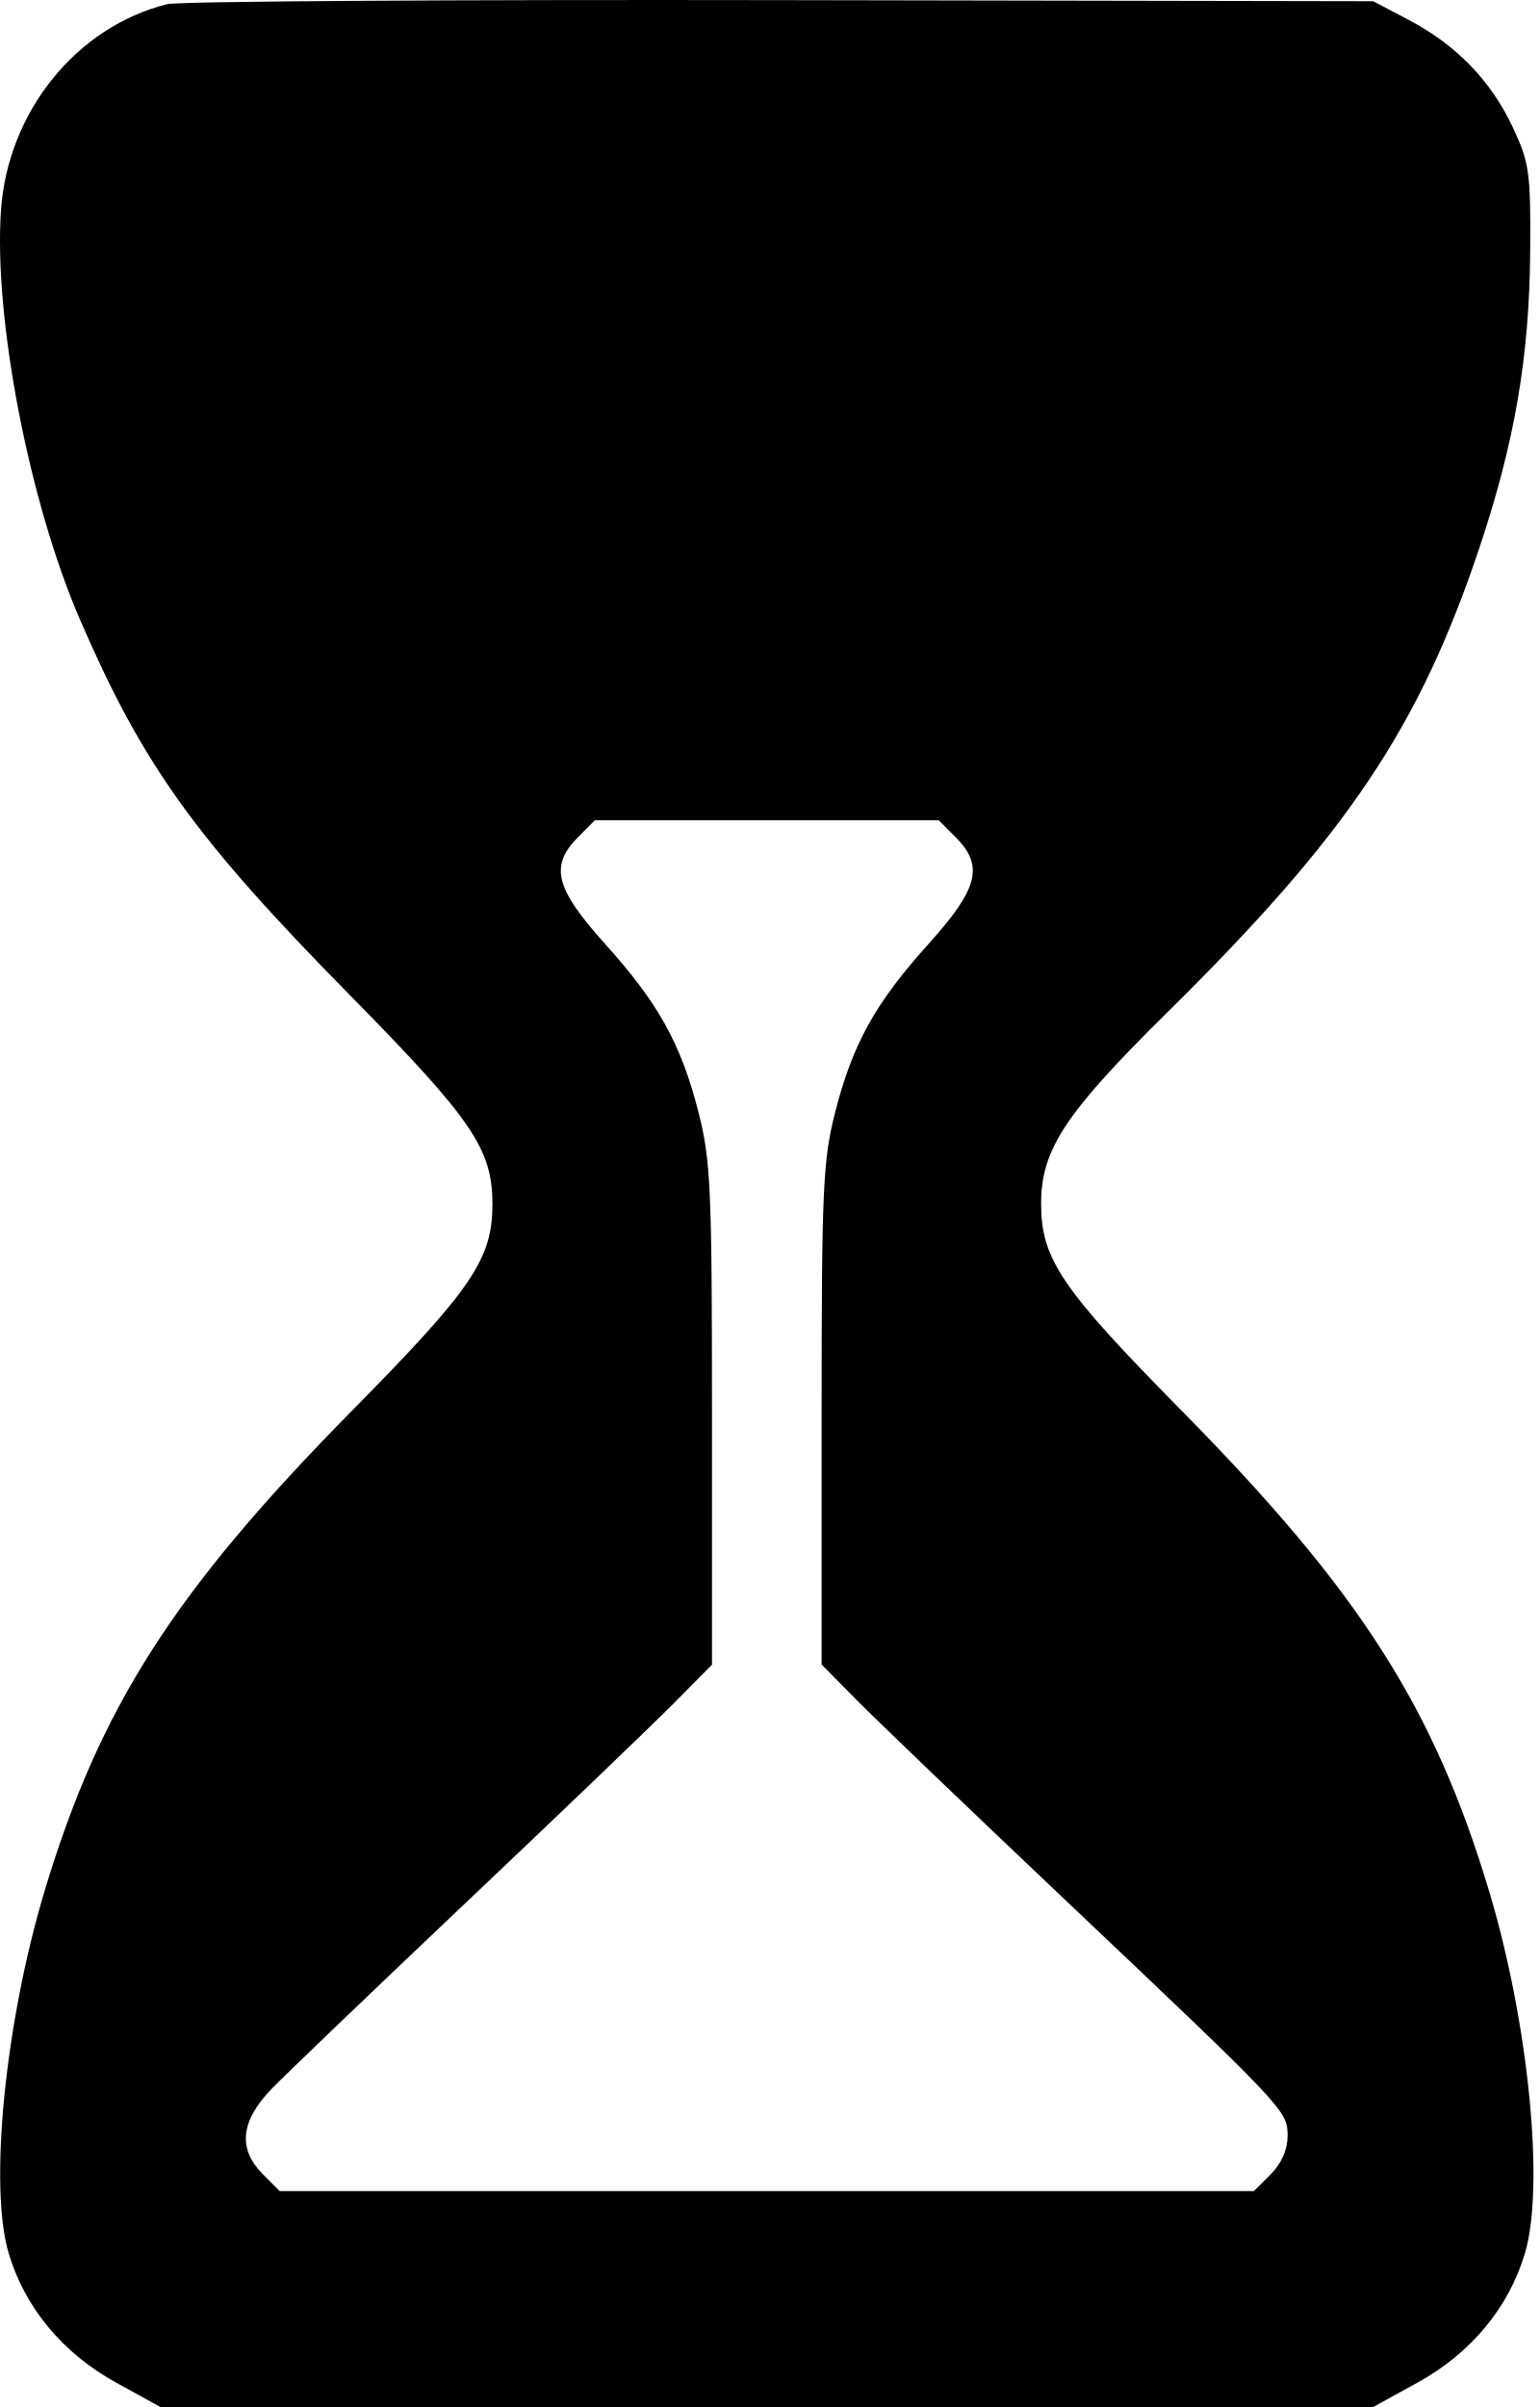
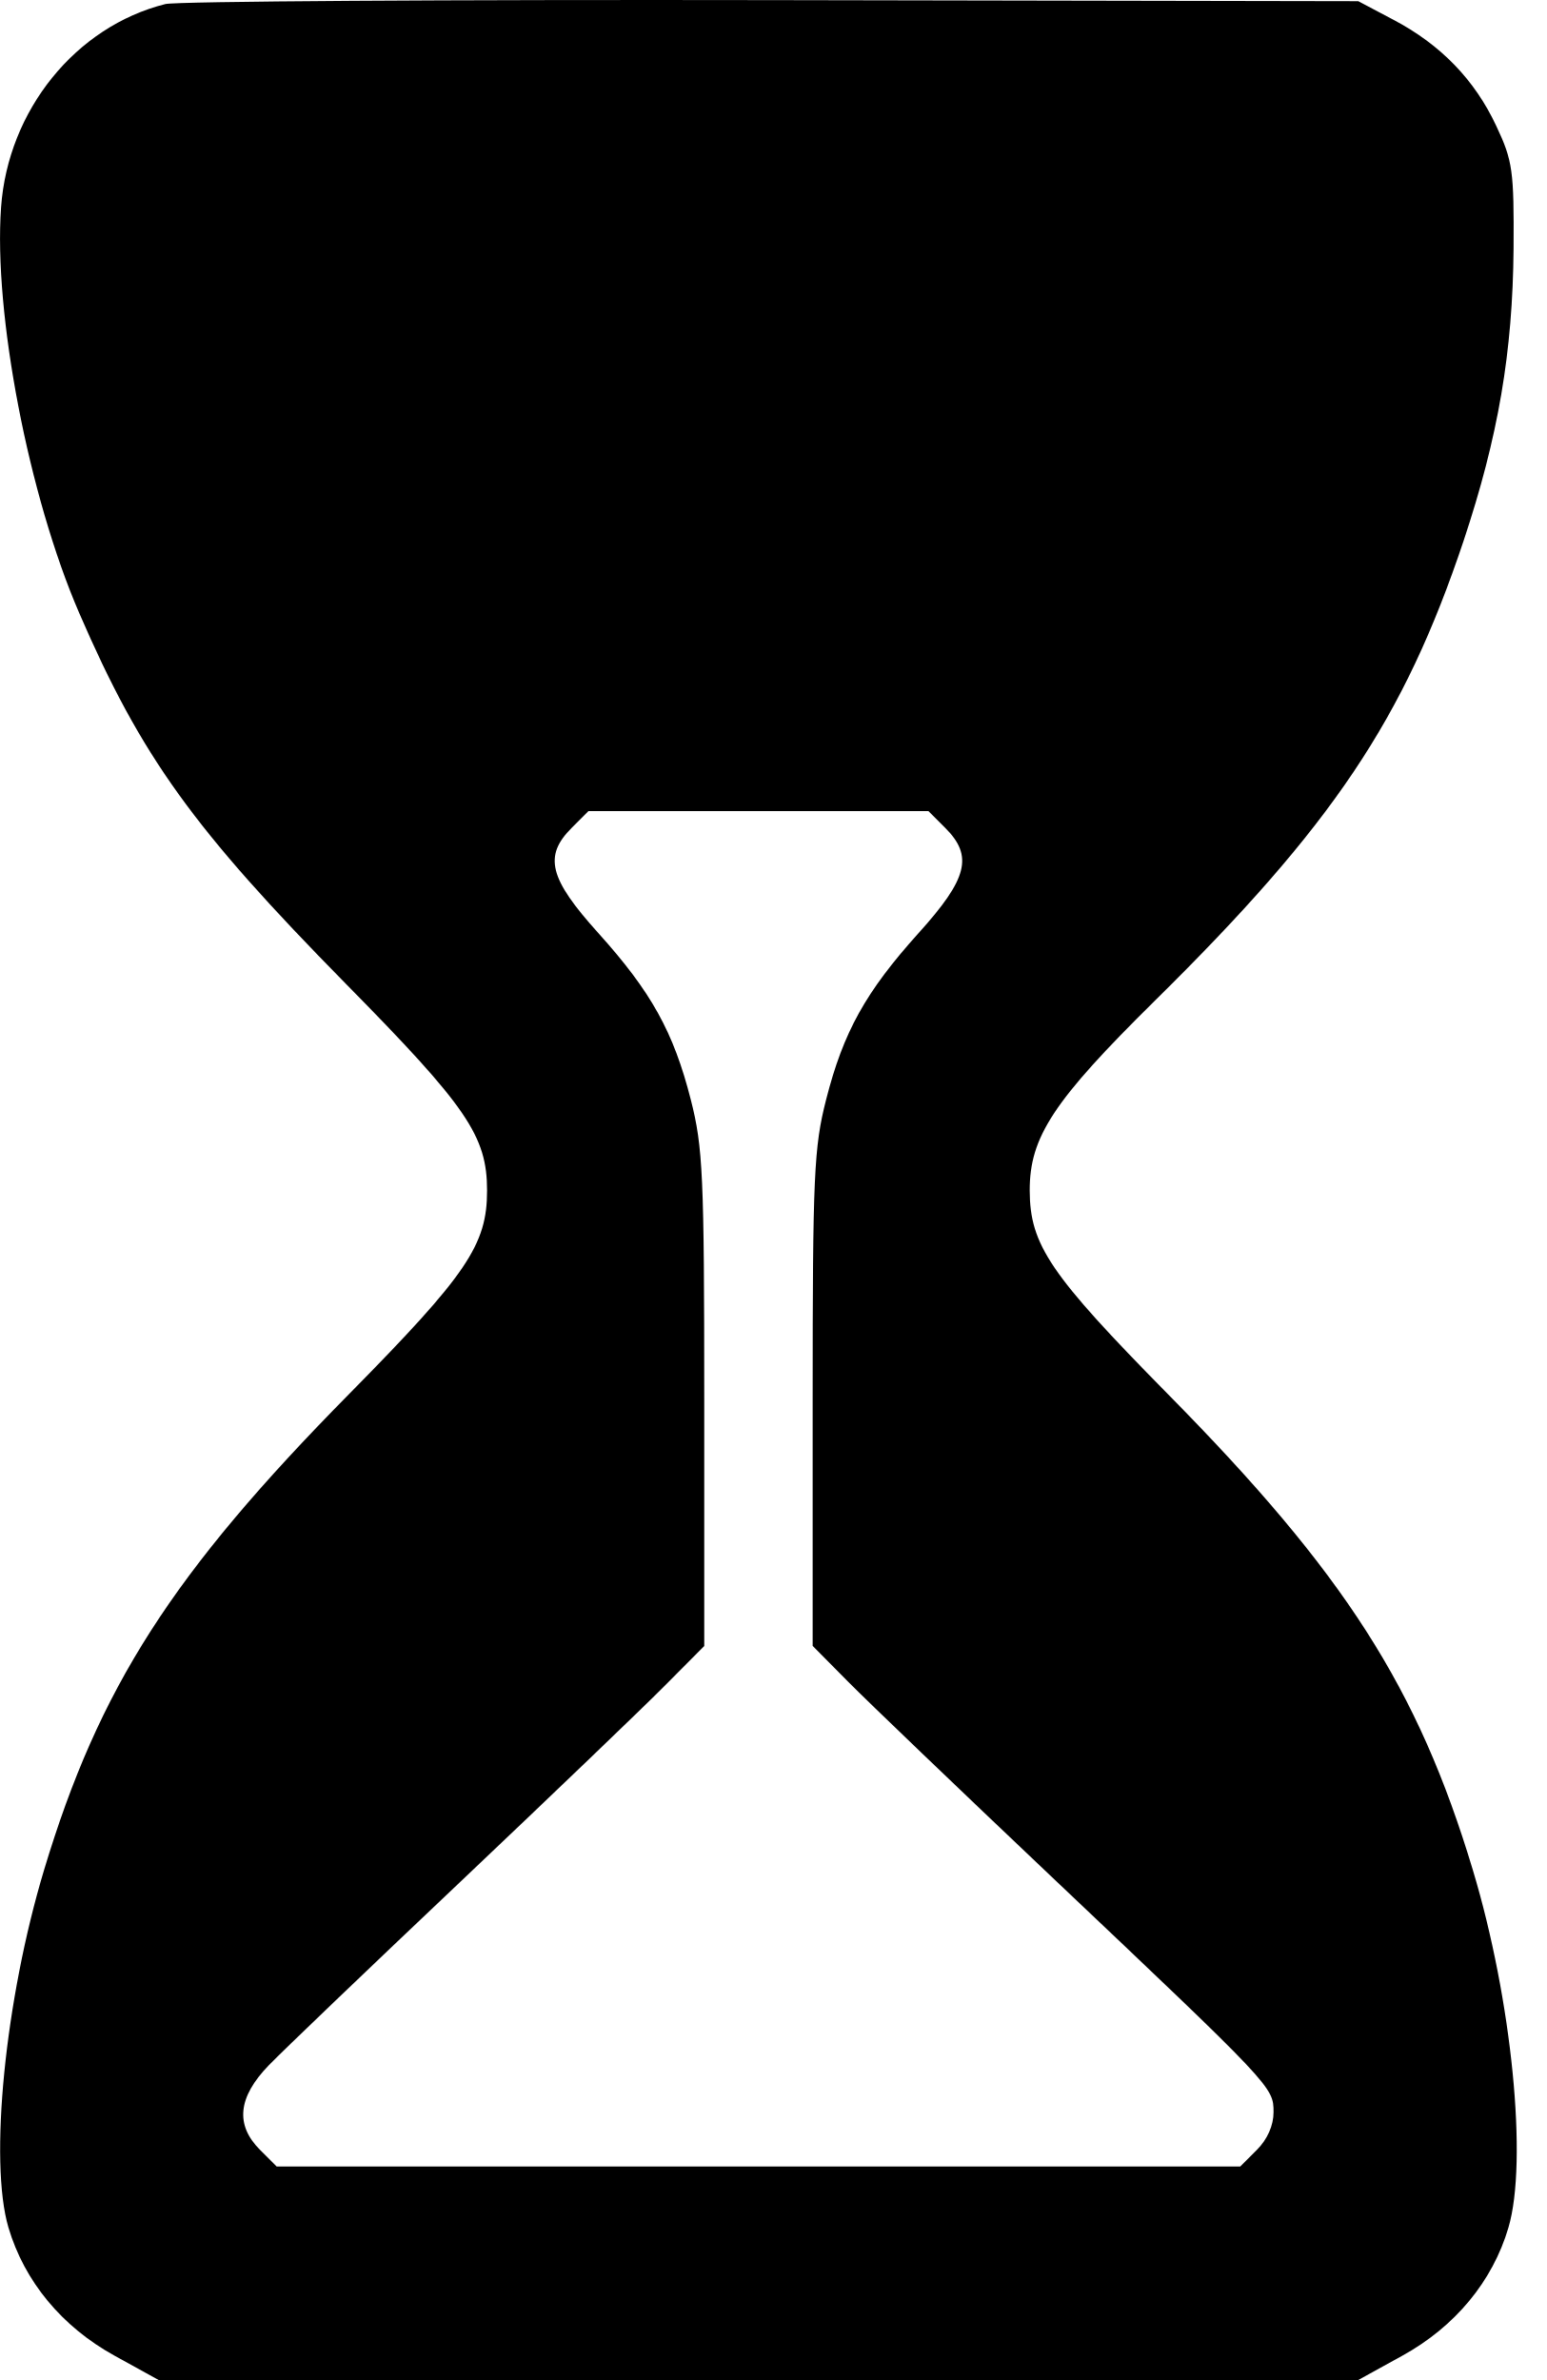
- <svg xmlns="http://www.w3.org/2000/svg" width="48" height="75" viewBox="0 0 48 75" fill="none">
-   <path fill-rule="evenodd" clip-rule="evenodd" d="M5.214 0.129C2.388 0.832 0.251 3.473 0.032 6.532C-0.206 9.873 0.904 15.638 2.495 19.312C4.46 23.852 6.086 26.113 10.903 31.005C14.722 34.884 15.349 35.802 15.349 37.519C15.349 39.229 14.718 40.158 11.001 43.926C5.426 49.577 3.115 53.184 1.387 58.931C0.159 63.017 -0.348 68.112 0.267 70.197C0.767 71.892 1.95 73.321 3.612 74.236L5 75H23.901H42.801L44.19 74.236C45.851 73.321 47.034 71.892 47.534 70.197C48.149 68.112 47.643 63.017 46.415 58.931C44.687 53.184 42.376 49.577 36.801 43.926C33.085 40.16 32.455 39.232 32.45 37.519C32.446 35.826 33.194 34.691 36.389 31.539C42 26.006 44.24 22.668 46.12 17.043C47.214 13.767 47.671 11.095 47.694 7.833C47.712 5.377 47.669 5.068 47.154 3.971C46.473 2.518 45.397 1.406 43.916 0.625L42.801 0.038L24.328 0.004C14.167 -0.015 5.566 0.041 5.214 0.129ZM18.018 26.084C17.126 26.976 17.304 27.683 18.85 29.401C20.522 31.257 21.224 32.519 21.77 34.654C22.153 36.152 22.192 37.034 22.192 44.088V51.87L20.964 53.109C20.289 53.79 17.382 56.577 14.504 59.302C11.626 62.028 8.911 64.629 8.471 65.082C7.496 66.086 7.405 66.96 8.194 67.748L8.718 68.273H23.901H39.083L39.608 67.748C39.939 67.417 40.132 66.98 40.132 66.561C40.132 65.763 40.13 65.762 33.084 59.089C30.206 56.364 27.347 53.623 26.73 53L25.609 51.866V44.086C25.609 37.034 25.649 36.151 26.032 34.654C26.578 32.519 27.279 31.257 28.951 29.401C30.498 27.683 30.675 26.976 29.783 26.084L29.259 25.559H23.901H18.542L18.018 26.084Z" fill="black" />
+ <svg xmlns="http://www.w3.org/2000/svg" width="13" height="20" viewBox="0 0 13 20" fill="none">
+   <path fill-rule="evenodd" clip-rule="evenodd" d="M1.39 0.034C0.637 0.222 0.067 0.926 0.009 1.742C-0.055 2.633 0.241 4.17 0.665 5.15C1.189 6.361 1.623 6.963 2.907 8.268C3.926 9.302 4.093 9.547 4.093 10.005C4.093 10.461 3.925 10.709 2.934 11.714C1.447 13.221 0.831 14.182 0.37 15.715C0.042 16.804 -0.093 18.163 0.071 18.719C0.205 19.171 0.52 19.552 0.963 19.796L1.333 20H6.374H11.414L11.784 19.796C12.227 19.552 12.543 19.171 12.676 18.719C12.84 18.163 12.705 16.804 12.377 15.715C11.916 14.182 11.3 13.221 9.813 11.714C8.823 10.709 8.655 10.462 8.653 10.005C8.652 9.554 8.852 9.251 9.704 8.41C11.2 6.935 11.797 6.045 12.299 4.545C12.59 3.671 12.712 2.959 12.719 2.089C12.723 1.434 12.712 1.352 12.574 1.059C12.393 0.671 12.106 0.375 11.711 0.167L11.414 0.01L6.487 0.001C3.778 -0.004 1.484 0.011 1.39 0.034ZM4.805 6.956C4.567 7.193 4.614 7.382 5.027 7.84C5.473 8.335 5.66 8.672 5.805 9.241C5.907 9.64 5.918 9.876 5.918 11.757V13.832L5.59 14.162C5.41 14.344 4.635 15.087 3.868 15.814C3.1 16.541 2.376 17.234 2.259 17.355C1.999 17.623 1.975 17.856 2.185 18.066L2.325 18.206H6.374H10.422L10.562 18.066C10.65 17.978 10.702 17.861 10.702 17.75C10.702 17.537 10.701 17.537 8.822 15.757C8.055 15.03 7.293 14.3 7.128 14.133L6.829 13.831V11.756C6.829 9.876 6.84 9.64 6.942 9.241C7.087 8.672 7.274 8.335 7.72 7.84C8.133 7.382 8.18 7.193 7.942 6.956L7.802 6.816H6.374H4.945L4.805 6.956Z" fill="black" />
</svg>
